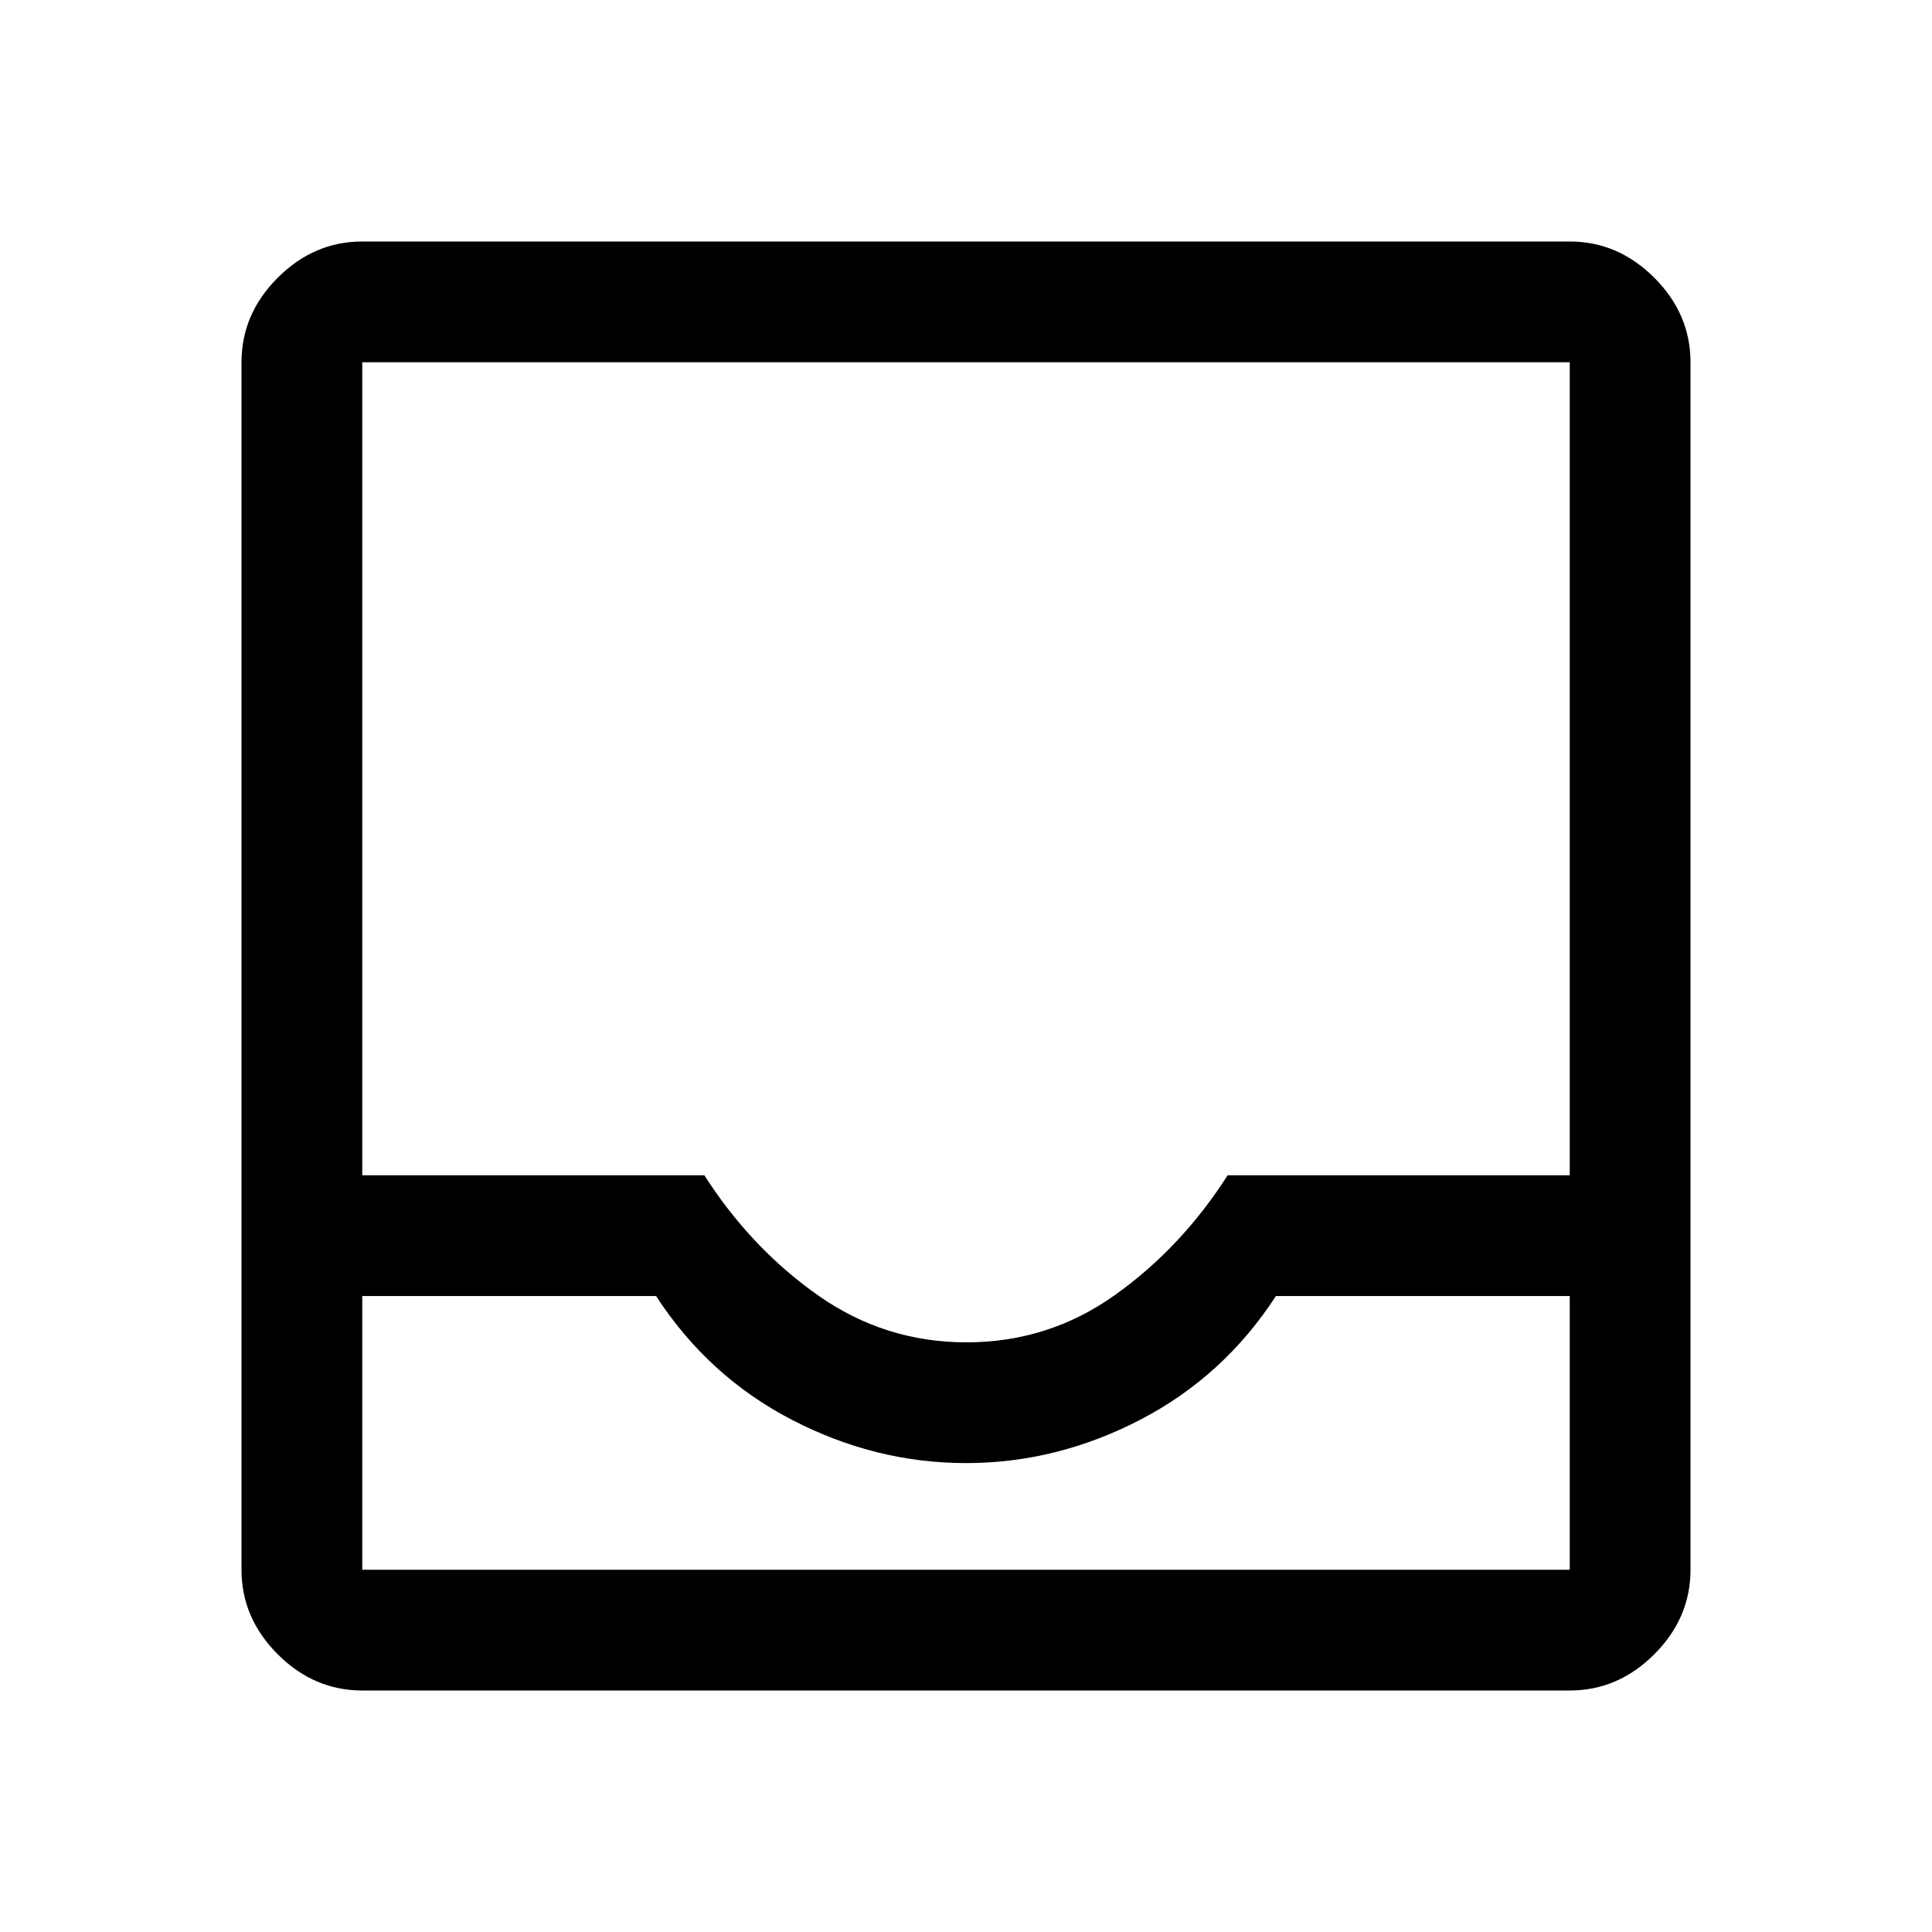
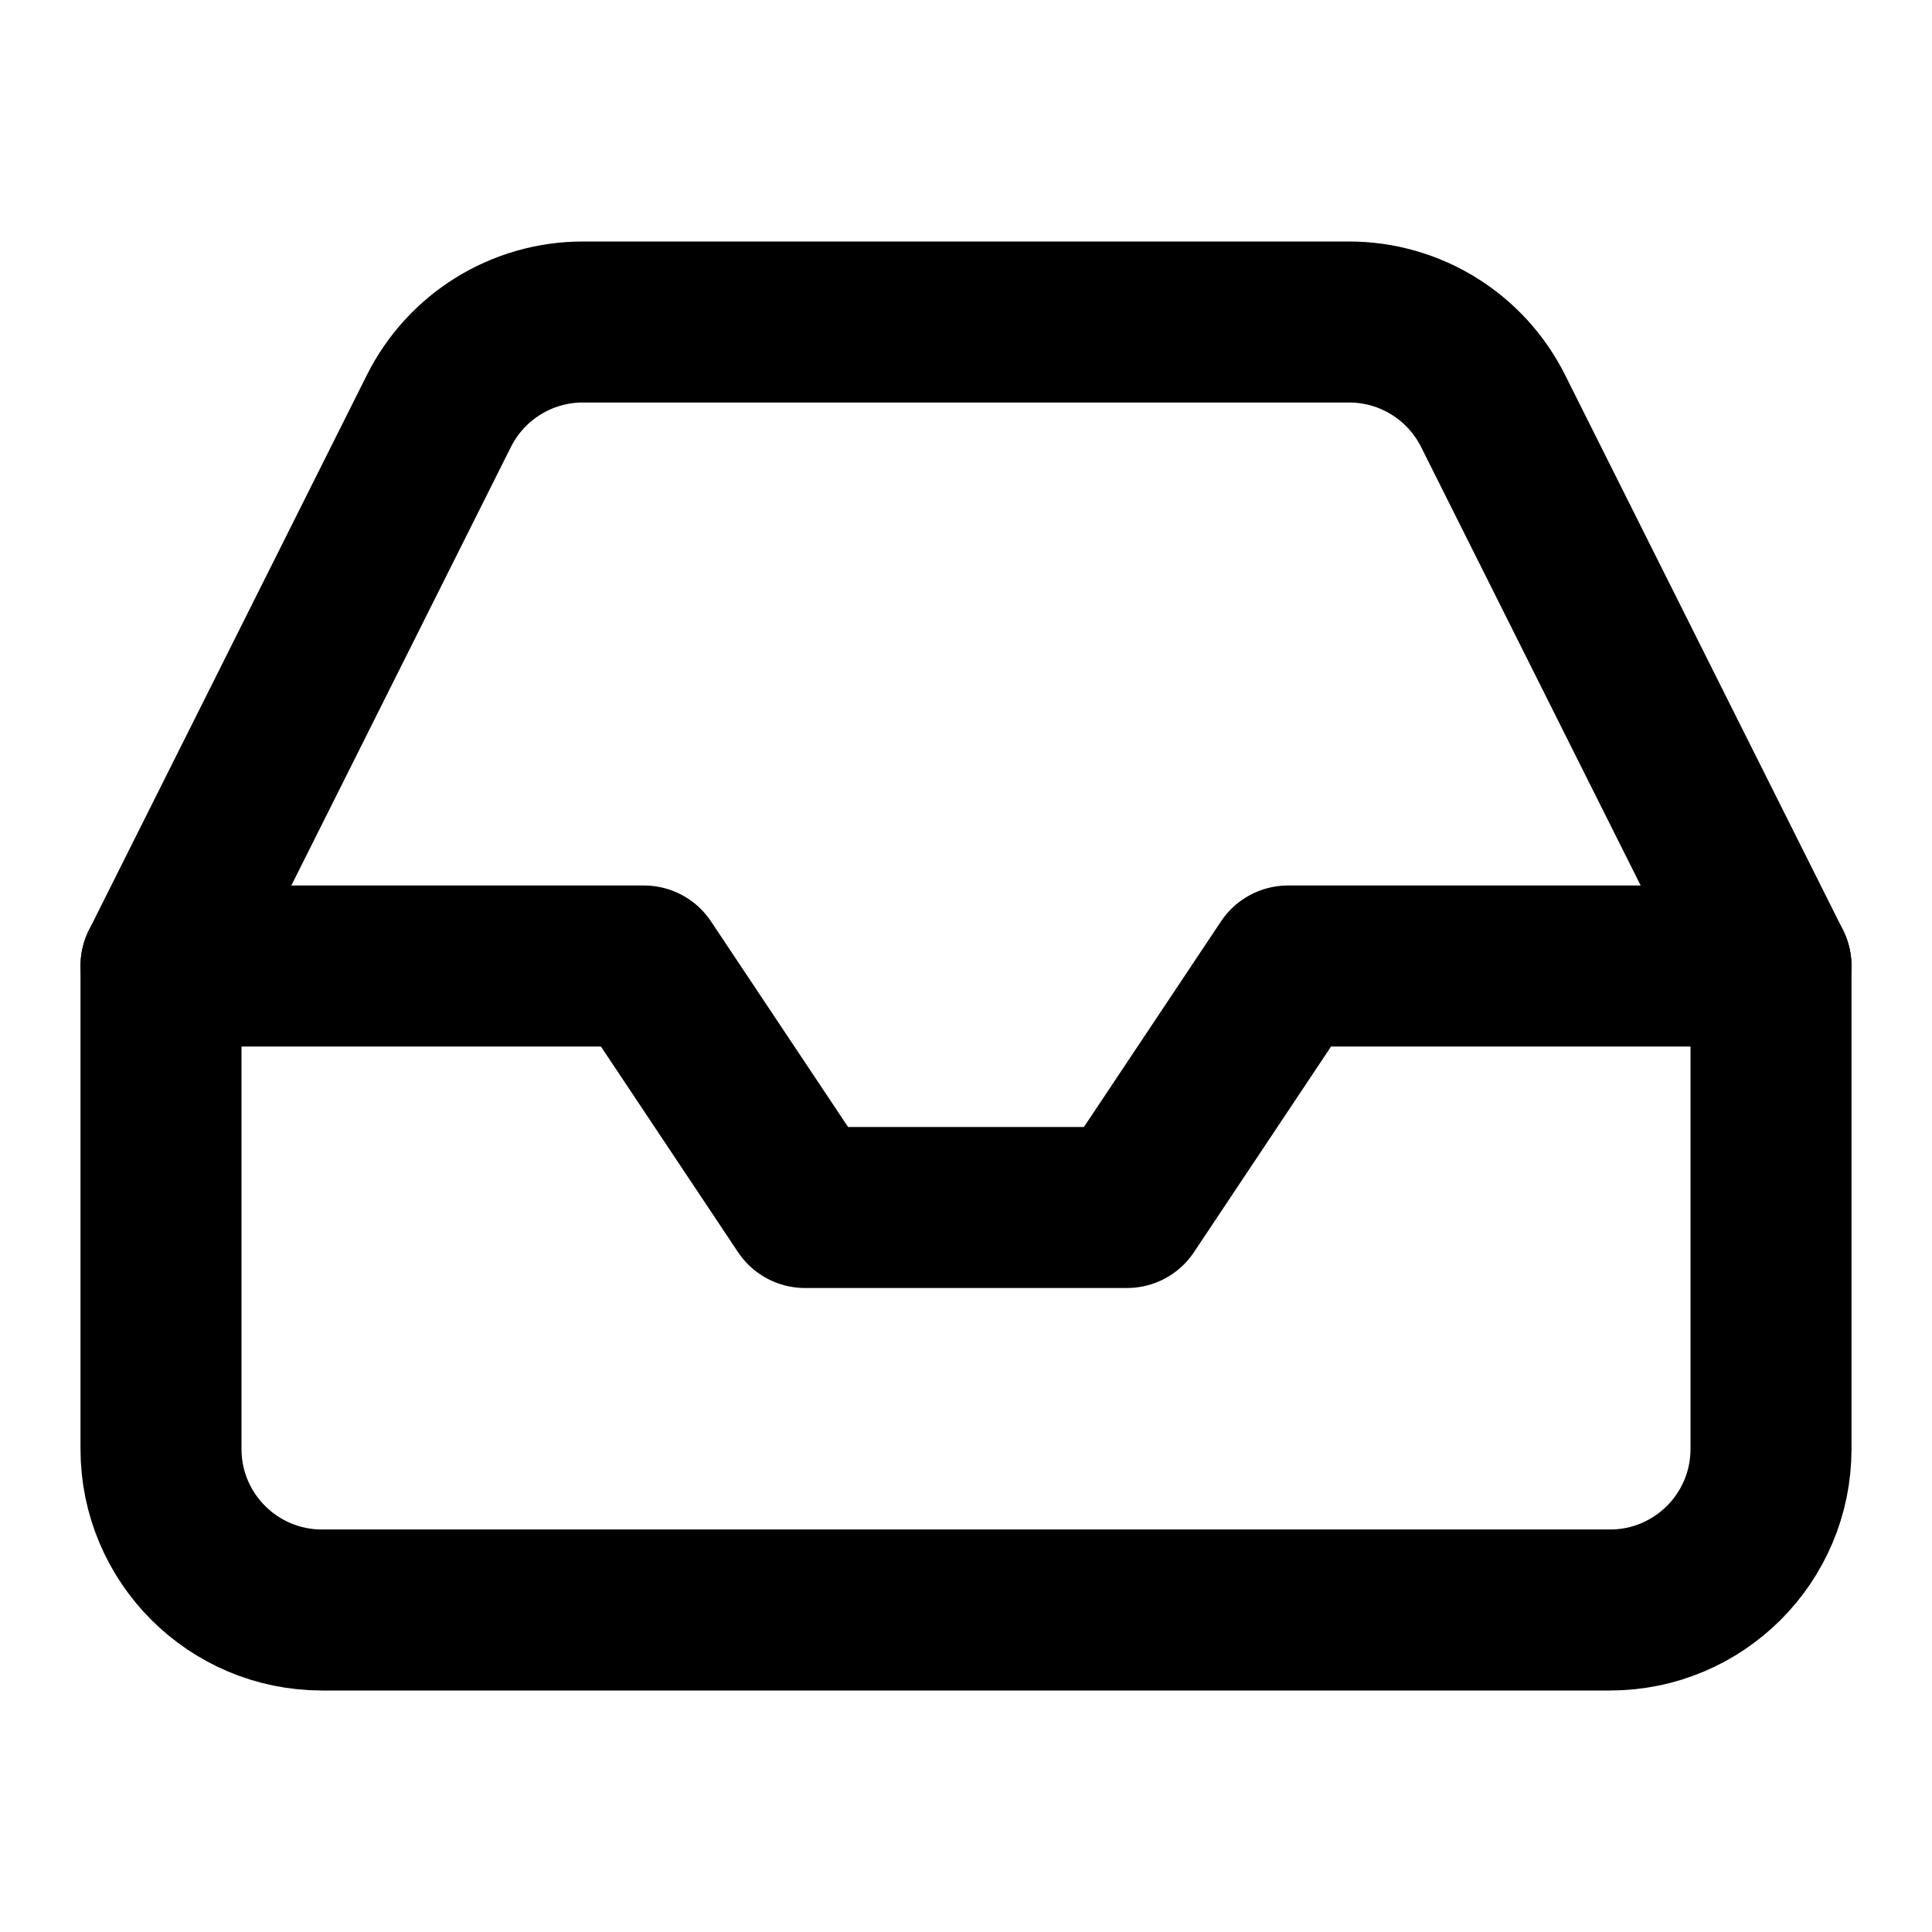
- <svg xmlns="http://www.w3.org/2000/svg" width="48" height="48" viewBox="0 -960 960 960">
-   <path d="M180-120q-24 0-42-18t-18-42v-600q0-24 18-42t42-18h600q24 0 42 18t18 42v600q0 24-18 42t-42 18H180Zm0-60h600v-136H634q-26 40-67.5 61.5T480-233q-45 0-86.5-21.5T326-316H180v136Zm374-136.5q33-23.5 56-59.5h170v-404H180v404h170q23 36 56.25 59.5 33.24 23.5 74 23.5Q521-293 554-316.5ZM180-180h600-600Z" />
+ <svg xmlns="http://www.w3.org/2000/svg" class="lucide lucide-inbox" width="24" height="24" viewBox="0 0 24 24" fill="none" stroke="currentColor" stroke-width="2" stroke-linecap="round" stroke-linejoin="round">
+   <polyline points="22 12 16 12 14 15 10 15 8 12 2 12" />
+   <path d="M5.45 5.11 2 12v6a2 2 0 0 0 2 2h16a2 2 0 0 0 2-2v-6l-3.45-6.89A2 2 0 0 0 16.76 4H7.24a2 2 0 0 0-1.79 1.11z" />
</svg>
